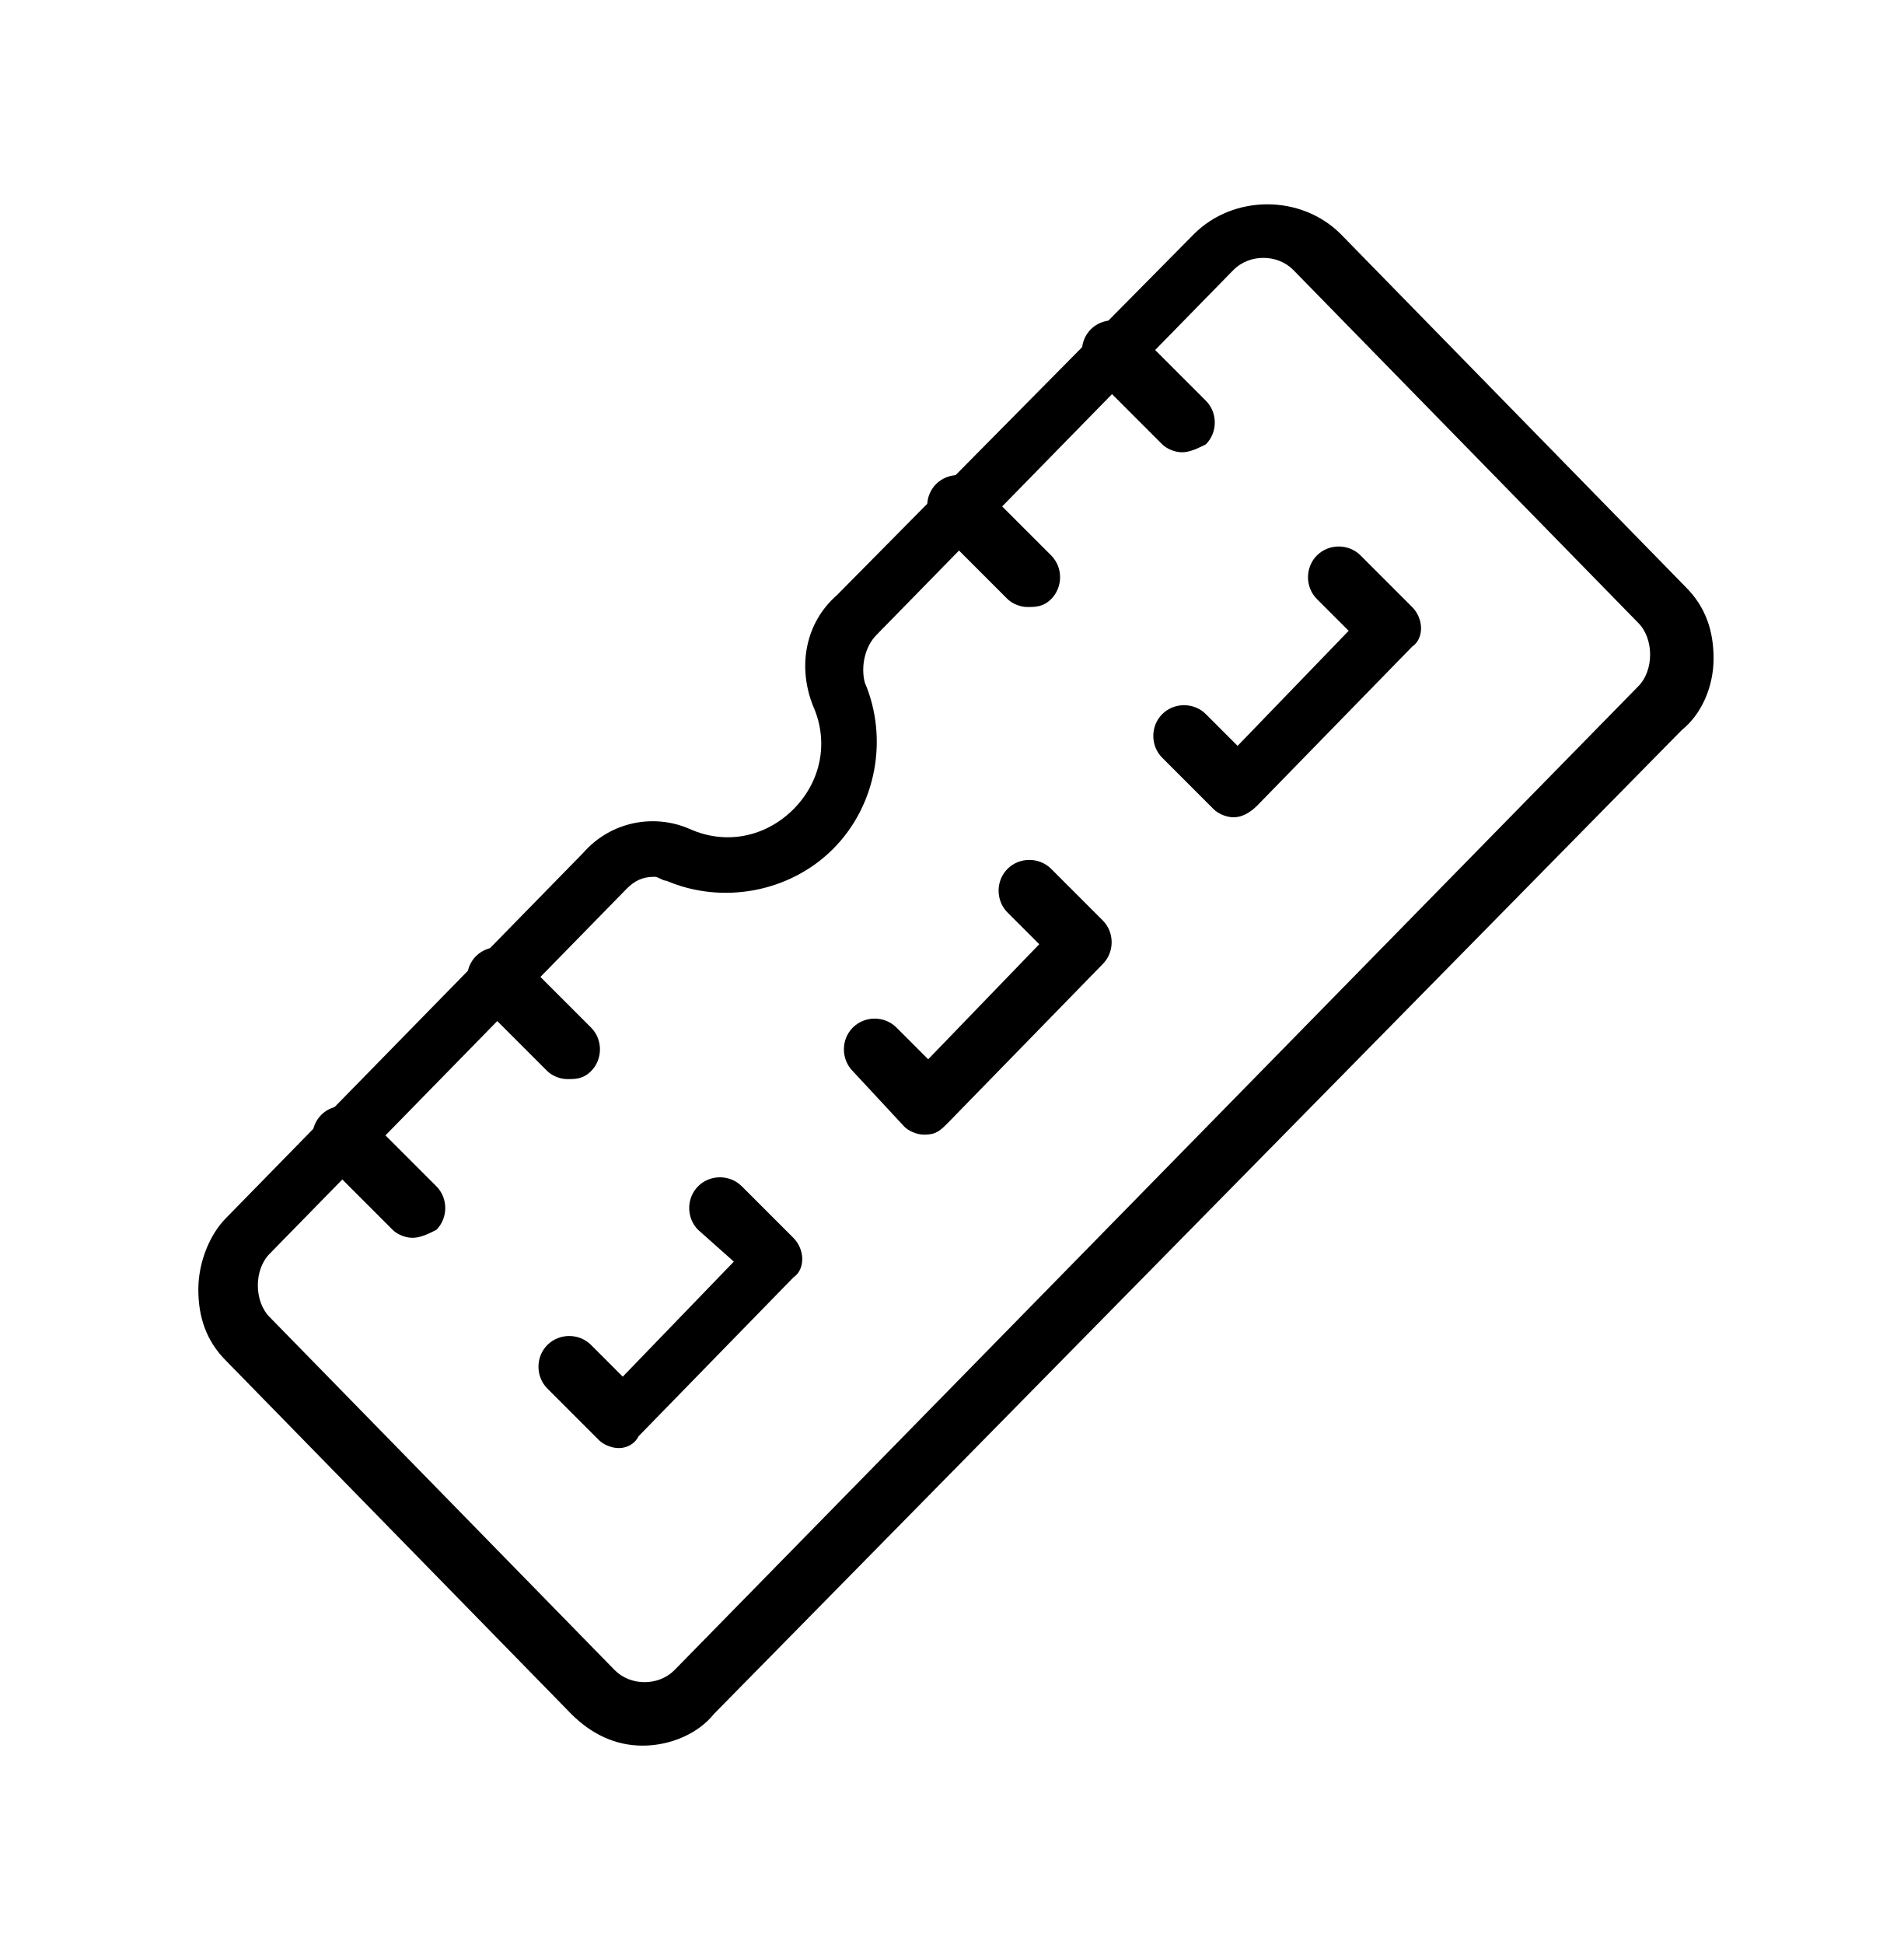
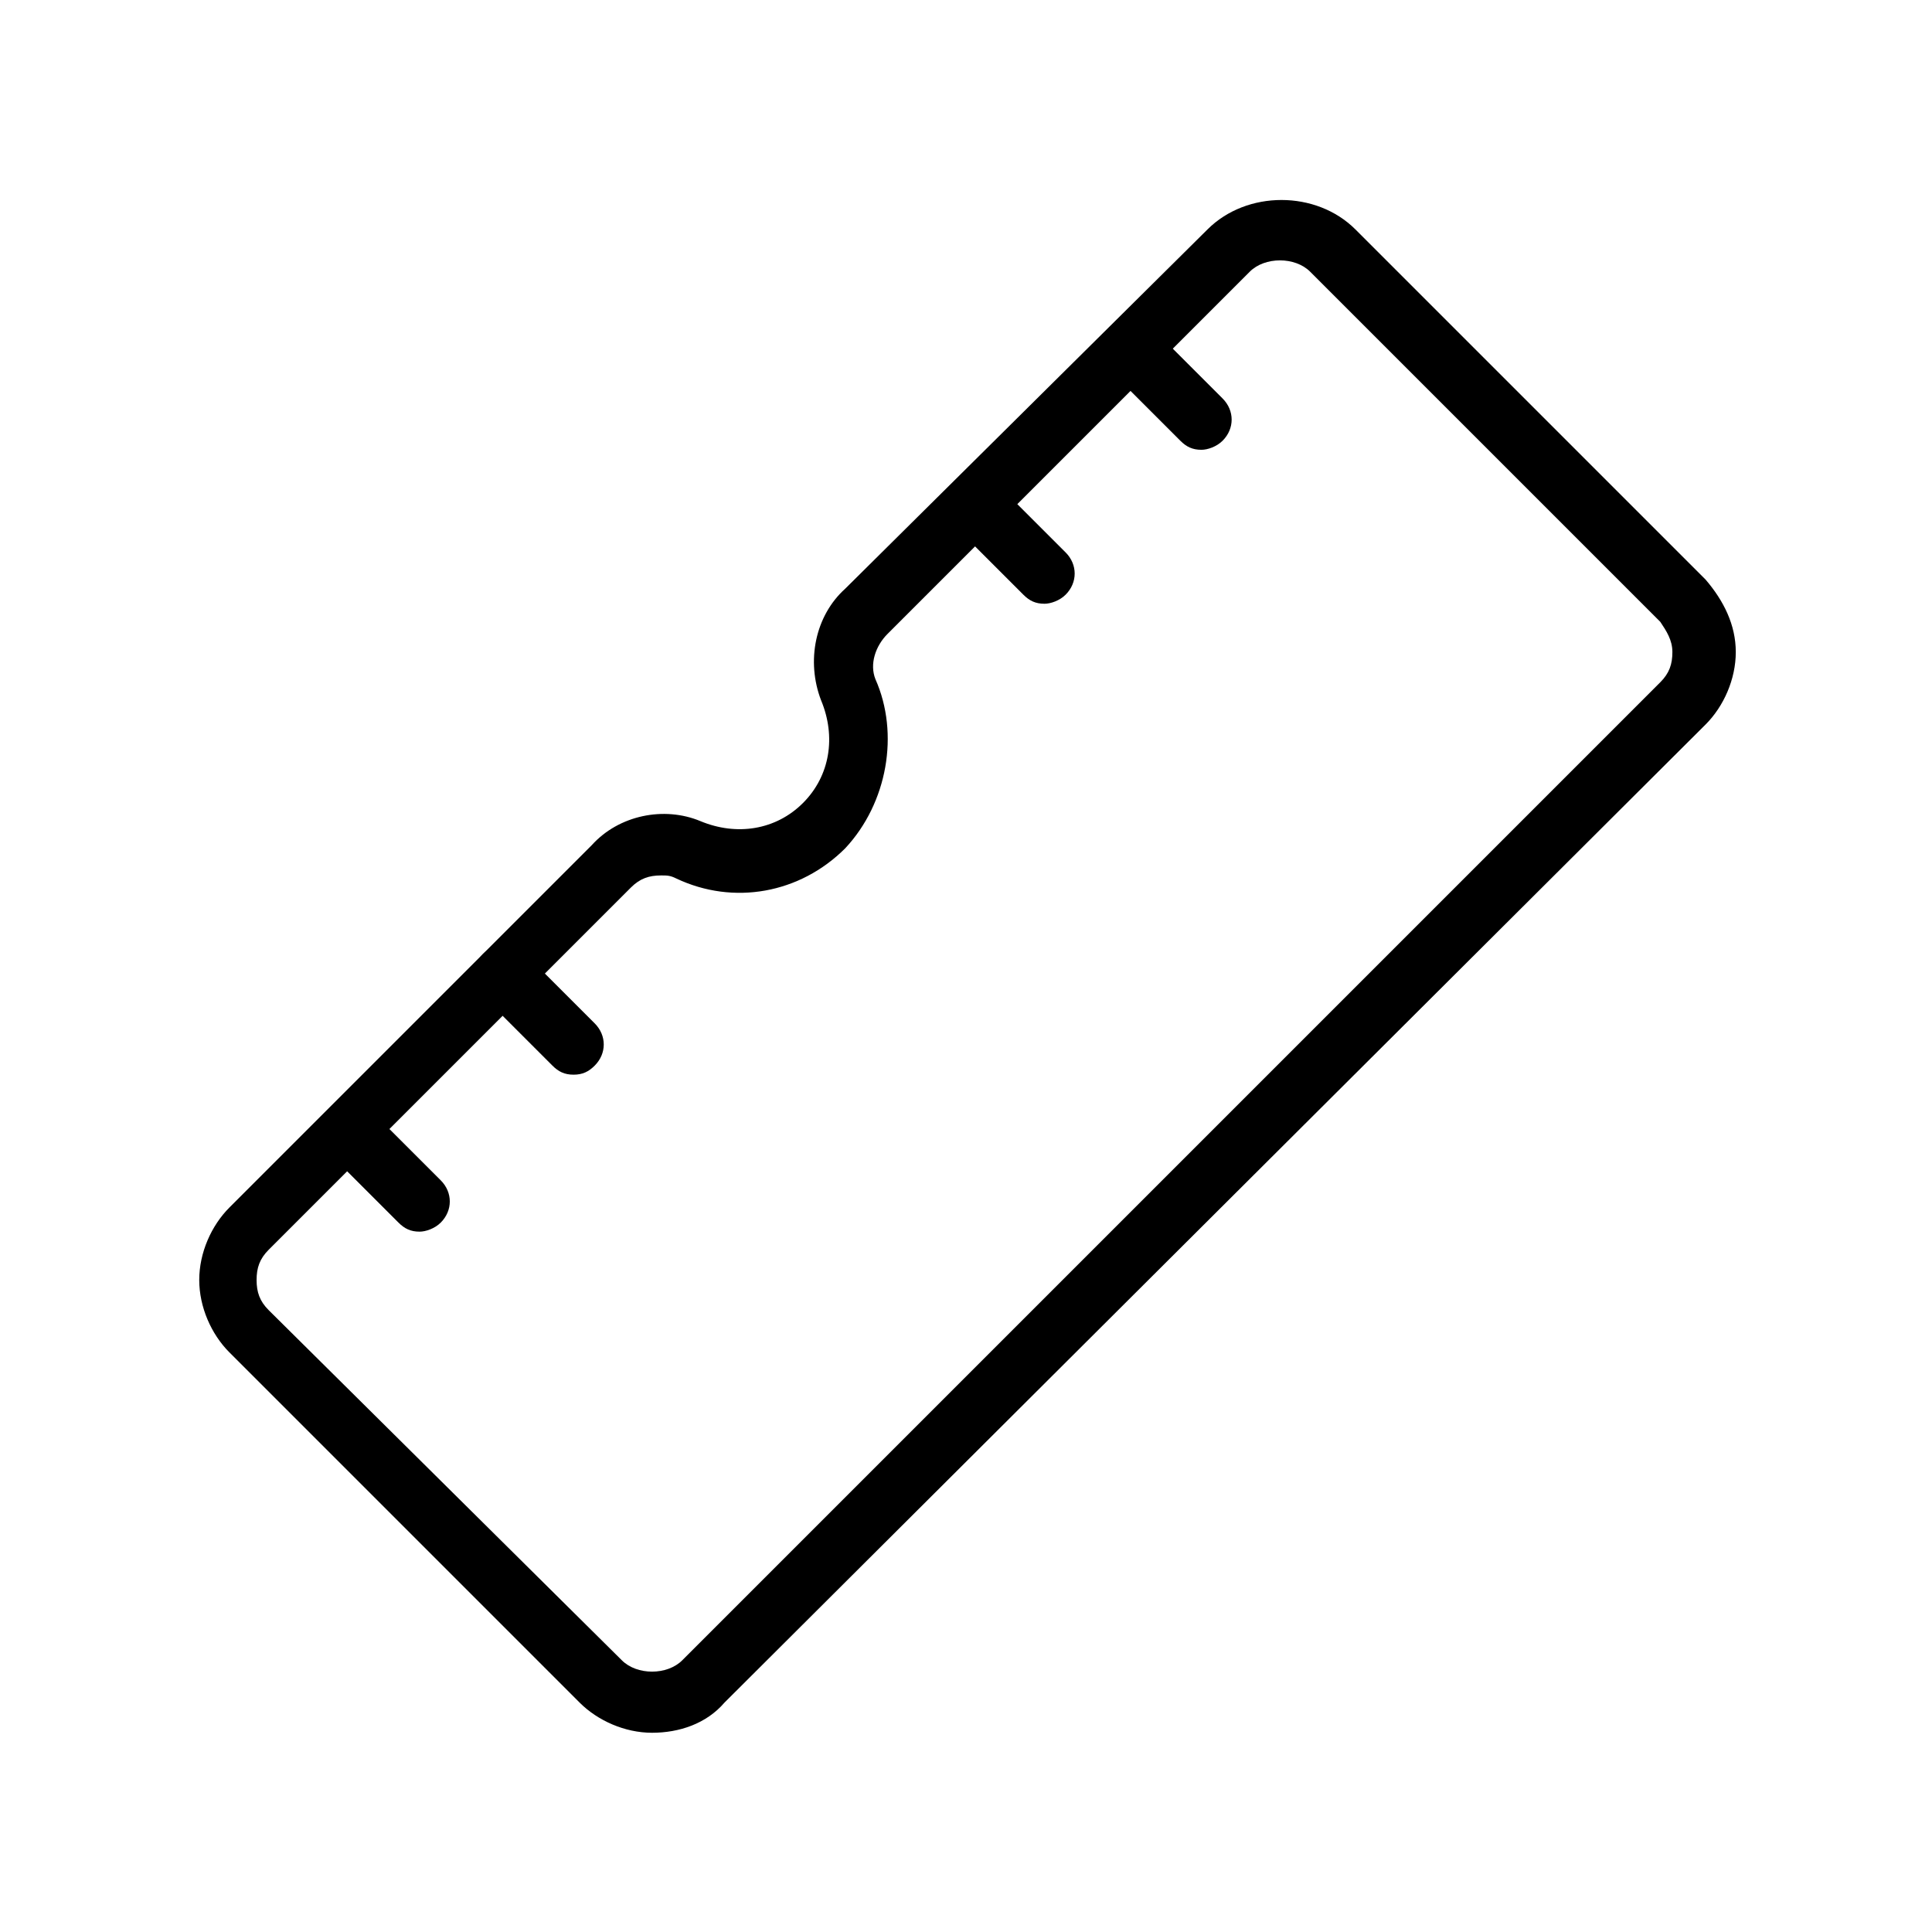
- <svg xmlns="http://www.w3.org/2000/svg" viewBox="0 0 48 49">
-   <path d="M16.2,44c-0.7,0-1.3-0.3-1.8-0.8l-8.7-8.9c-0.5-0.5-0.7-1.1-0.7-1.8c0-0.7,0.3-1.4,0.7-1.8l9-9.2c0.7-0.8,1.8-1,2.7-0.6c0.9,0.4,1.9,0.2,2.6-0.5c0.7-0.7,0.9-1.7,0.5-2.6c-0.4-1-0.2-2.1,0.6-2.8l9-9.1c1-1,2.7-1,3.7,0l8.7,8.9c0.5,0.5,0.7,1.1,0.7,1.8s-0.3,1.4-0.8,1.8L18,43.2C17.6,43.7,16.9,44,16.2,44z M16.5,22.1c-0.3,0-0.5,0.1-0.7,0.3c0,0,0,0,0,0l-9,9.2c-0.2,0.2-0.3,0.5-0.3,0.8c0,0.3,0.1,0.6,0.3,0.8l8.7,8.9c0.4,0.4,1.1,0.4,1.5,0l24.3-24.8c0.2-0.2,0.3-0.5,0.3-0.8s-0.1-0.6-0.3-0.8l-8.7-8.9c-0.4-0.4-1.1-0.4-1.5,0l-9,9.2c-0.3,0.3-0.4,0.8-0.3,1.2c0.6,1.4,0.3,3.1-0.8,4.2c-1.1,1.1-2.8,1.4-4.2,0.8C16.7,22.2,16.6,22.1,16.5,22.1z M15.2,22L15.2,22L15.2,22z" />
-   <path d="M25.9,15.3c-0.2,0-0.4-0.1-0.5-0.2l-1.8-1.8c-0.3-0.3-0.3-0.8,0-1.1c0.3-0.3,0.8-0.3,1.1,0l1.8,1.8c0.3,0.3,0.3,0.8,0,1.1C26.3,15.3,26.1,15.3,25.9,15.3z" />
-   <path d="M29.8,11.4c-0.2,0-0.4-0.1-0.5-0.2l-1.8-1.8c-0.3-0.3-0.3-0.8,0-1.1c0.3-0.3,0.8-0.3,1.1,0l1.8,1.8c0.3,0.3,0.3,0.8,0,1.1C30.2,11.3,30,11.4,29.8,11.4z" />
-   <path d="M14.3,27.2c-0.2,0-0.4-0.1-0.5-0.2L12,25.2c-0.3-0.3-0.3-0.8,0-1.1s0.8-0.3,1.1,0l1.8,1.8c0.3,0.3,0.3,0.8,0,1.1C14.7,27.2,14.5,27.2,14.3,27.2z" />
-   <path d="M10.4,31.2c-0.2,0-0.4-0.1-0.5-0.2l-1.8-1.8c-0.3-0.3-0.3-0.8,0-1.1c0.3-0.3,0.8-0.3,1.1,0l1.8,1.8c0.3,0.3,0.3,0.8,0,1.1C10.8,31.1,10.6,31.2,10.4,31.2z" />
-   <path d="M15.6,36.5c-0.2,0-0.4-0.1-0.5-0.2l-1.3-1.3c-0.3-0.3-0.3-0.8,0-1.1c0.3-0.3,0.8-0.3,1.1,0l0.8,0.8l2.8-2.9L17.6,31c-0.3-0.3-0.3-0.8,0-1.1c0.3-0.3,0.8-0.3,1.1,0l1.3,1.3c0.3,0.3,0.3,0.8,0,1l-3.9,4C16,36.4,15.8,36.5,15.6,36.5L15.6,36.5z" />
-   <path d="M23.3,28.6C23.3,28.6,23.3,28.6,23.3,28.6c-0.2,0-0.4-0.1-0.5-0.2L21.5,27c-0.3-0.3-0.3-0.8,0-1.1c0.3-0.3,0.8-0.3,1.1,0l0.8,0.8l2.8-2.9L25.4,23c-0.3-0.3-0.3-0.8,0-1.1c0.3-0.3,0.8-0.3,1.1,0l1.3,1.3c0.3,0.3,0.3,0.8,0,1.1l-3.9,4C23.7,28.5,23.6,28.6,23.3,28.6z" />
-   <path d="M31.1,20.6c-0.2,0-0.4-0.1-0.5-0.2l-1.3-1.3c-0.3-0.3-0.3-0.8,0-1.1c0.3-0.3,0.8-0.3,1.1,0l0.8,0.8l2.8-2.9l-0.8-0.8c-0.3-0.3-0.3-0.8,0-1.1c0.3-0.3,0.8-0.3,1.1,0l1.3,1.3c0.3,0.3,0.3,0.8,0,1l-3.9,4C31.5,20.5,31.3,20.6,31.1,20.6z" />
+ <svg xmlns="http://www.w3.org/2000/svg" version="1.1" id="Слой_1" x="0px" y="0px" viewBox="0 0 64 64" style="enable-background:new 0 0 64 64;" xml:space="preserve">
+   <path d="M21.6,57.4c-0.9,0-1.8-0.4-2.4-1L7.6,44.8c-0.6-0.6-1-1.5-1-2.4c0-0.9,0.4-1.8,1-2.4l12-12c0.9-1,2.4-1.3,3.6-0.8c1.2,0.5,2.5,0.3,3.4-0.6c0.9-0.9,1.1-2.2,0.6-3.4c-0.5-1.3-0.2-2.8,0.8-3.7L40,7.6c1.3-1.3,3.6-1.3,4.9,0l11.6,11.6c0.6,0.7,1,1.5,1,2.4c0,0.9-0.4,1.8-1,2.4L24,56.4C23.4,57.1,22.5,57.4,21.6,57.4z M21.9,29c-0.4,0-0.7,0.1-1,0.4c0,0,0,0,0,0l-12,12c-0.3,0.3-0.4,0.6-0.4,1c0,0.4,0.1,0.7,0.4,1L20.6,55c0.5,0.5,1.5,0.5,2,0L55,22.6c0.3-0.3,0.4-0.6,0.4-1c0-0.4-0.2-0.7-0.4-1L43.4,9c-0.5-0.5-1.5-0.5-2,0l-12,12c-0.4,0.4-0.6,1-0.4,1.5c0.8,1.8,0.4,4.1-1,5.6c-1.5,1.5-3.7,1.9-5.6,1C22.2,29,22.1,29,21.9,29z M20.2,28.7L20.2,28.7L20.2,28.7z" />
+   <path d="M34.6,20c-0.3,0-0.5-0.1-0.7-0.3l-2.3-2.3c-0.4-0.4-0.4-1,0-1.4s1-0.4,1.4,0l2.3,2.3c0.4,0.4,0.4,1,0,1.4C35.1,19.9,34.8,20,34.6,20z" />
+   <path d="M39.8,14.9c-0.3,0-0.5-0.1-0.7-0.3l-2.3-2.3c-0.4-0.4-0.4-1,0-1.4s1-0.4,1.4,0l2.3,2.3c0.4,0.4,0.4,1,0,1.4C40.3,14.8,40,14.9,39.8,14.9z" />
+   <path d="M19,35.6c-0.3,0-0.5-0.1-0.7-0.3L16,33c-0.4-0.4-0.4-1,0-1.4s1-0.4,1.4,0l2.3,2.3c0.4,0.4,0.4,1,0,1.4C19.5,35.5,19.3,35.6,19,35.6z" />
+   <path d="M13.9,40.8c-0.3,0-0.5-0.1-0.7-0.3l-2.3-2.3c-0.4-0.4-0.4-1,0-1.4s1-0.4,1.4,0l2.3,2.3c0.4,0.4,0.4,1,0,1.4C14.4,40.7,14.1,40.8,13.9,40.8z" />
</svg>
